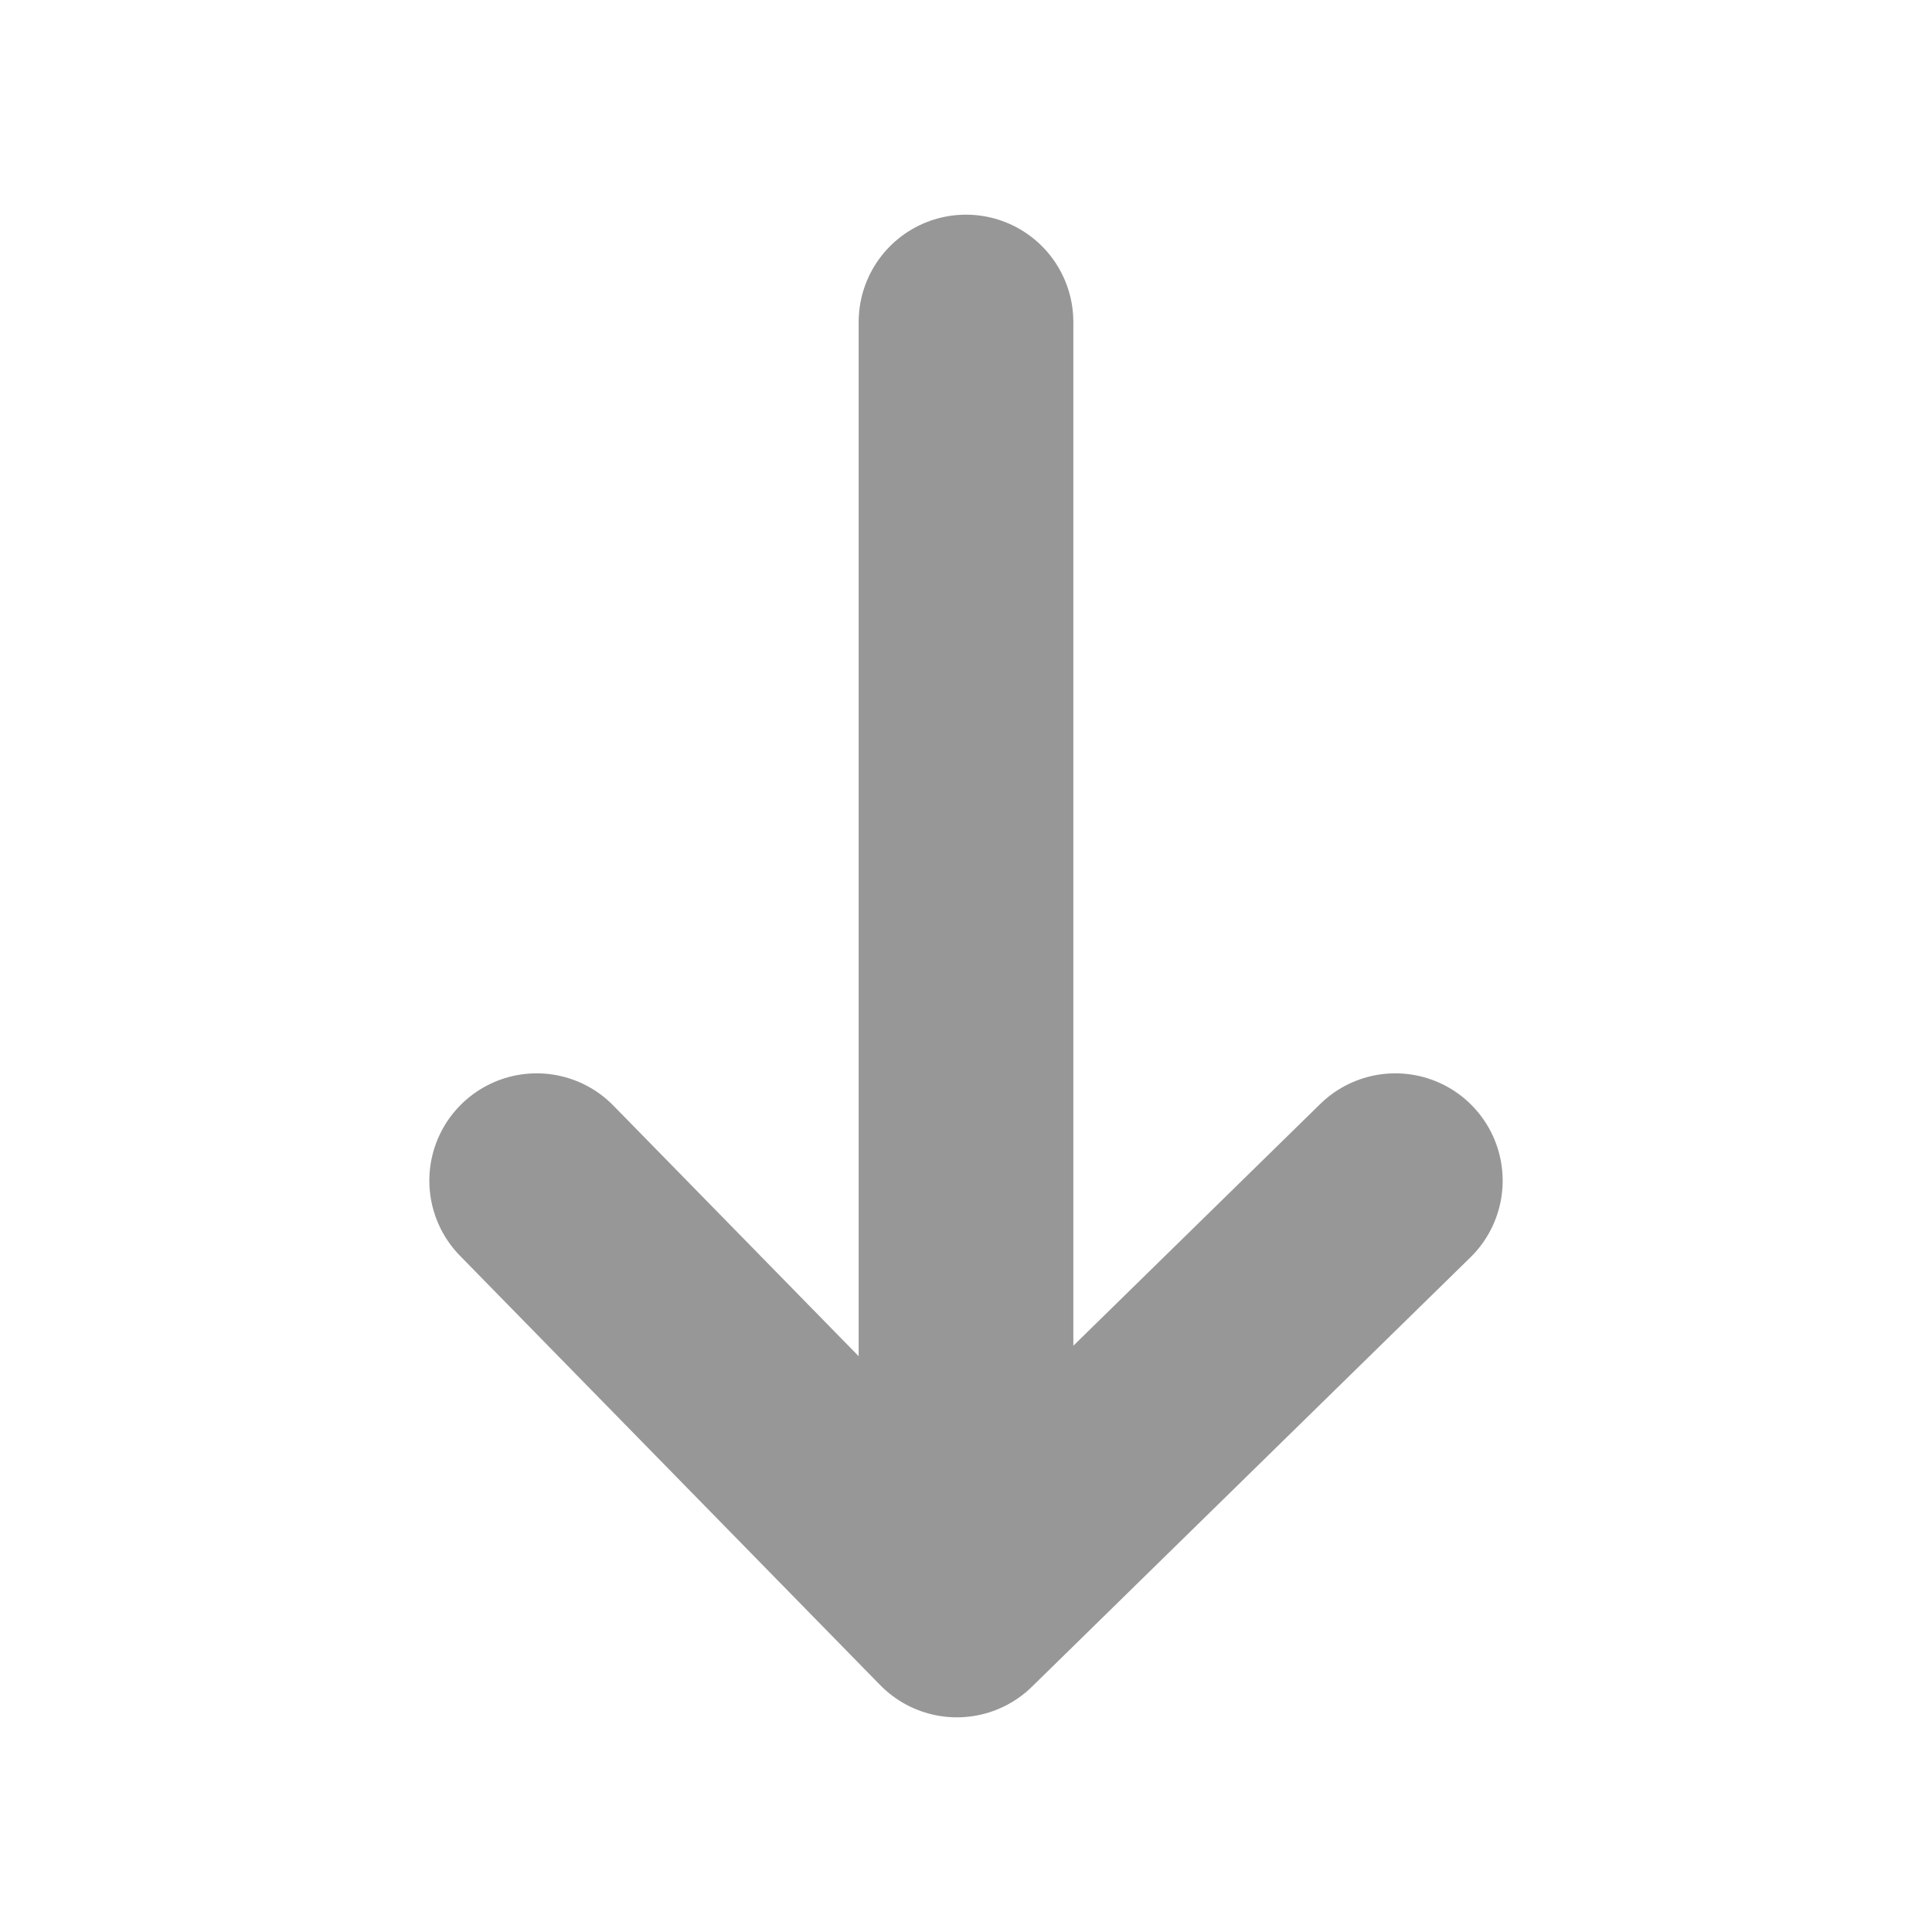
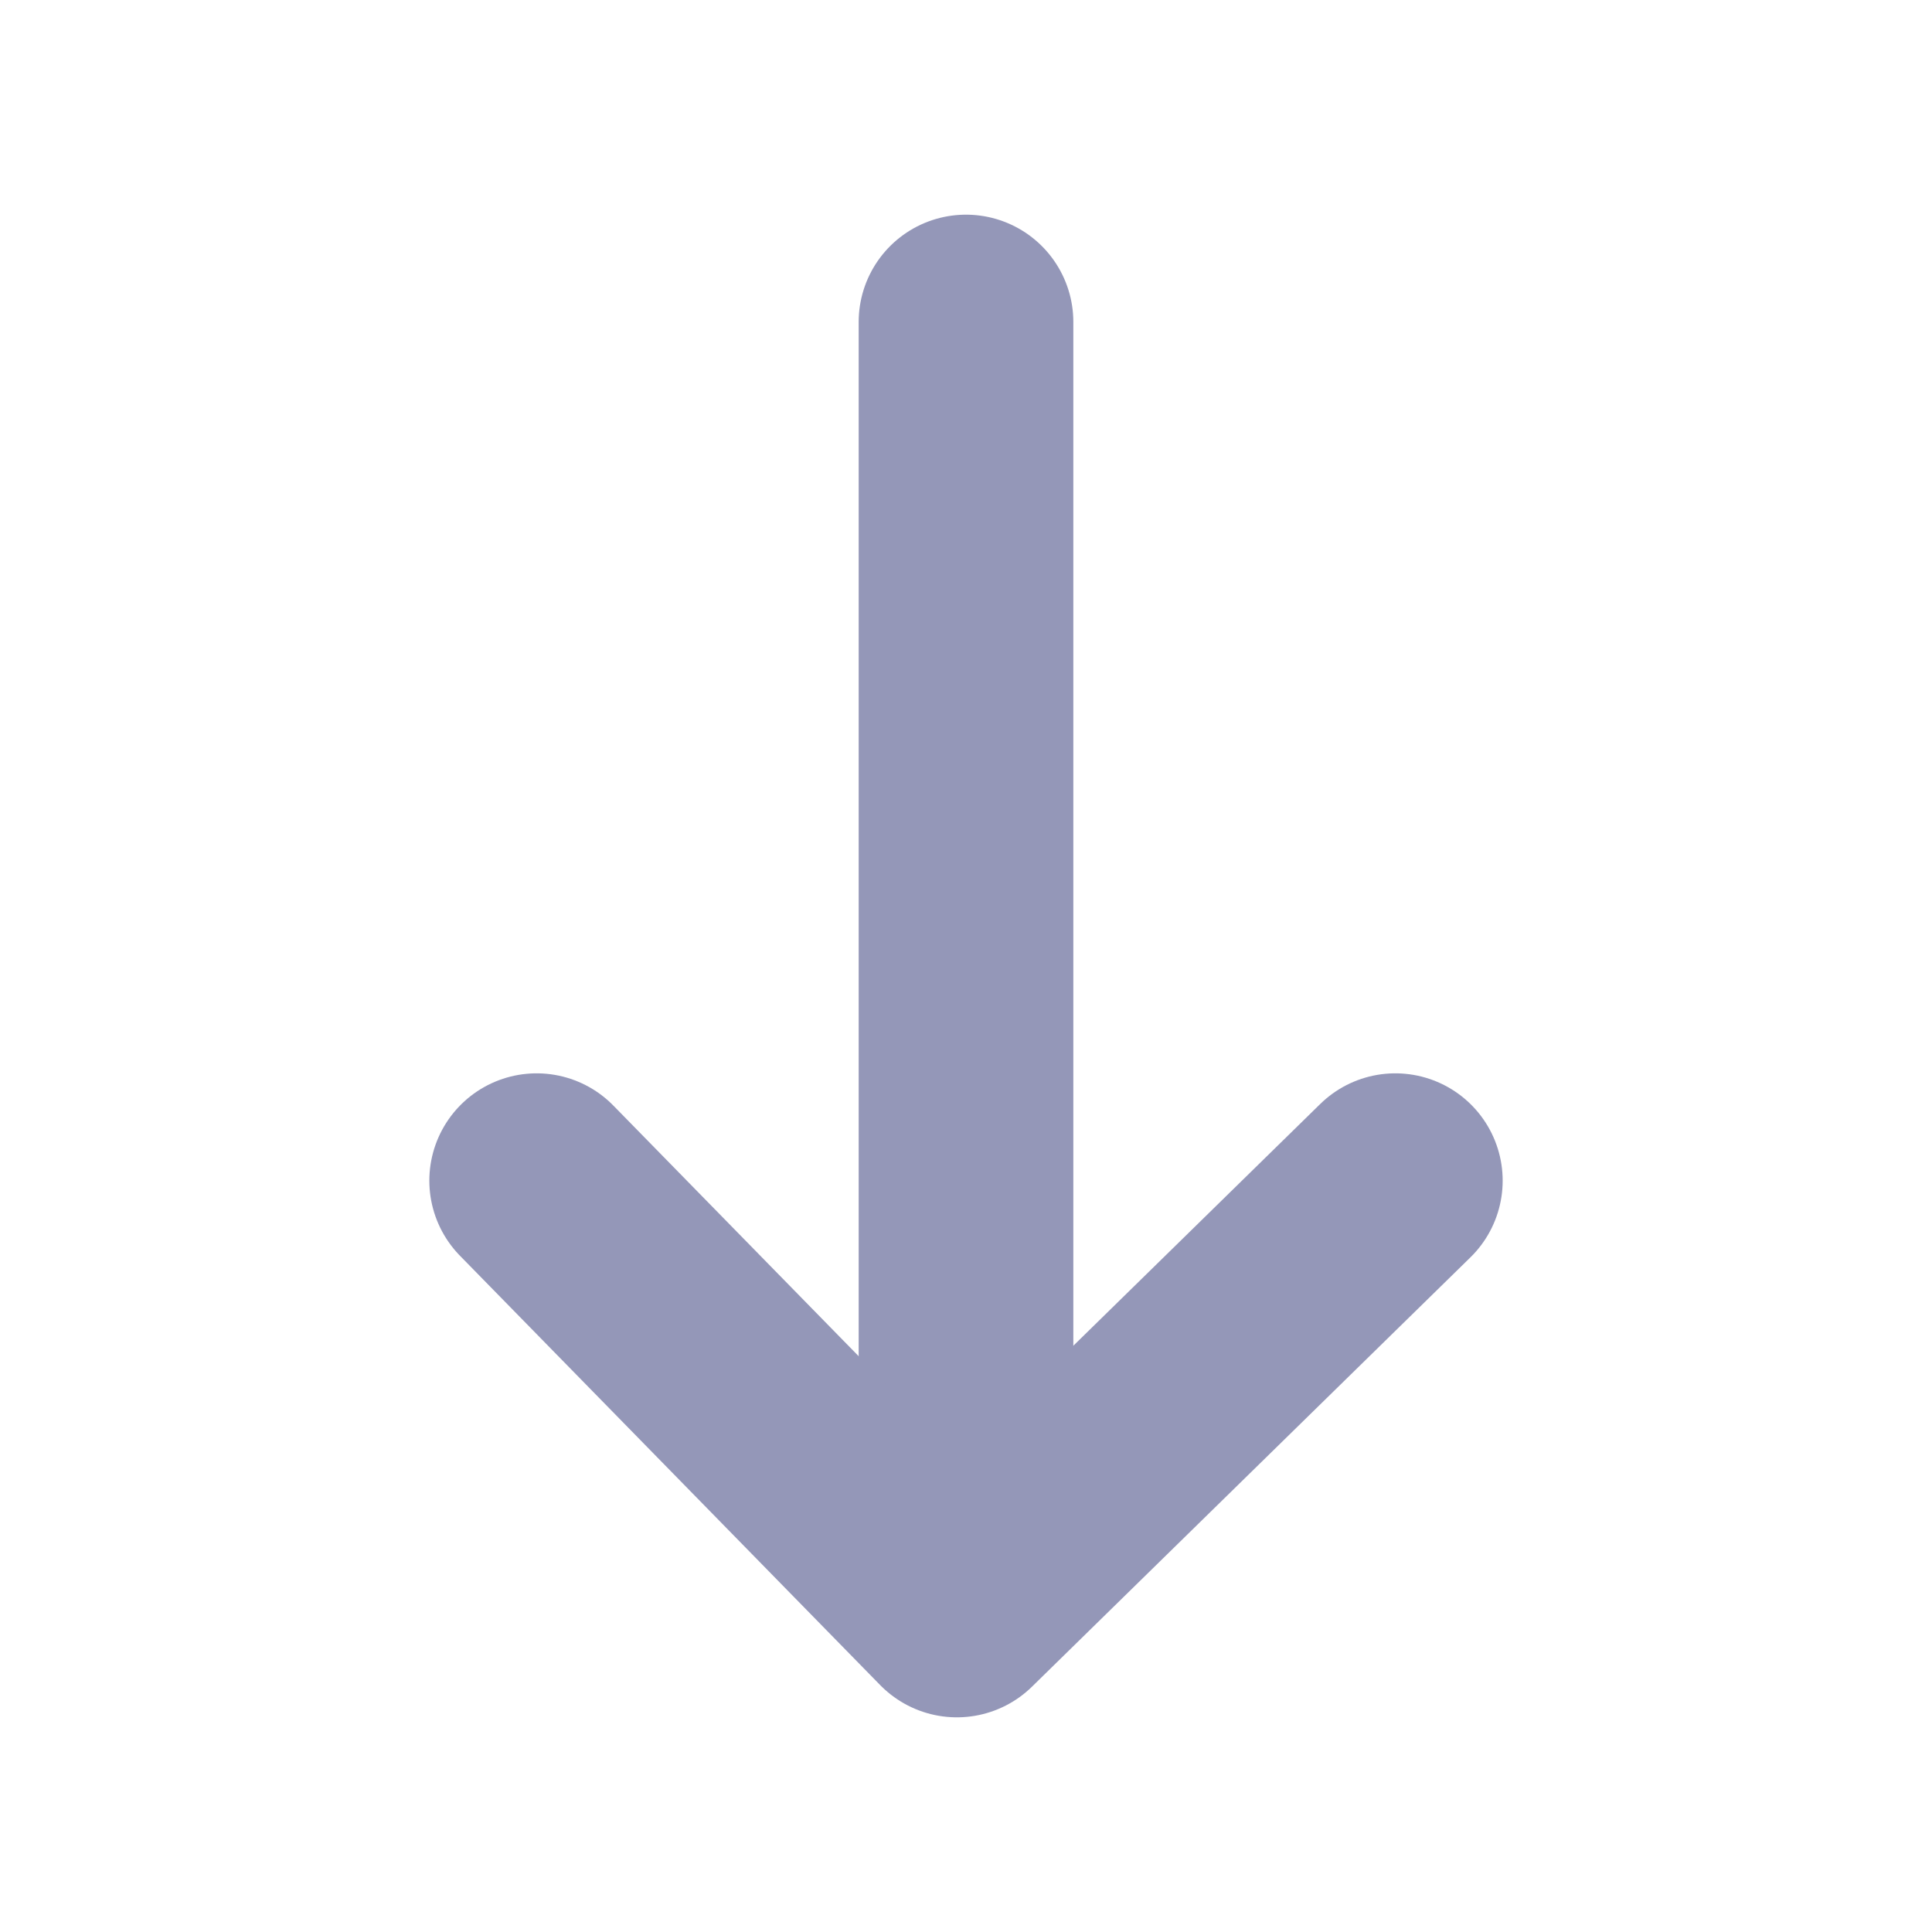
- <svg xmlns="http://www.w3.org/2000/svg" width="18px" height="18px" viewBox="0 0 18 18" version="1.1">
-   <defs />
-   <g id="Icon-Sort-Down" stroke="none" stroke-width="1" fill="none" fill-rule="evenodd" stroke-linecap="round" stroke-linejoin="round">
-     <g transform="translate(9, 9) rotate(90) translate(-9, -9) translate(3, 5)" stroke="#979797" stroke-width="2">
-       <path d="M1.13686838e-12,4 L10.068,4" id="Path-3" />
-       <polyline id="Path-4" points="8 0 12 4.085 8 8" />
-     </g>
-   </g>
+ <svg xmlns="http://www.w3.org/2000/svg" width="18" height="18" viewBox="0 0 18 18" fill="none">
+   <path d="M9 3V13.068" stroke="#9497B8" stroke-width="2" stroke-linecap="round" stroke-linejoin="round" />
+   <path d="M13 11L8.915 15L5 11" stroke="#9497B8" stroke-width="2" stroke-linecap="round" stroke-linejoin="round" />
</svg>
